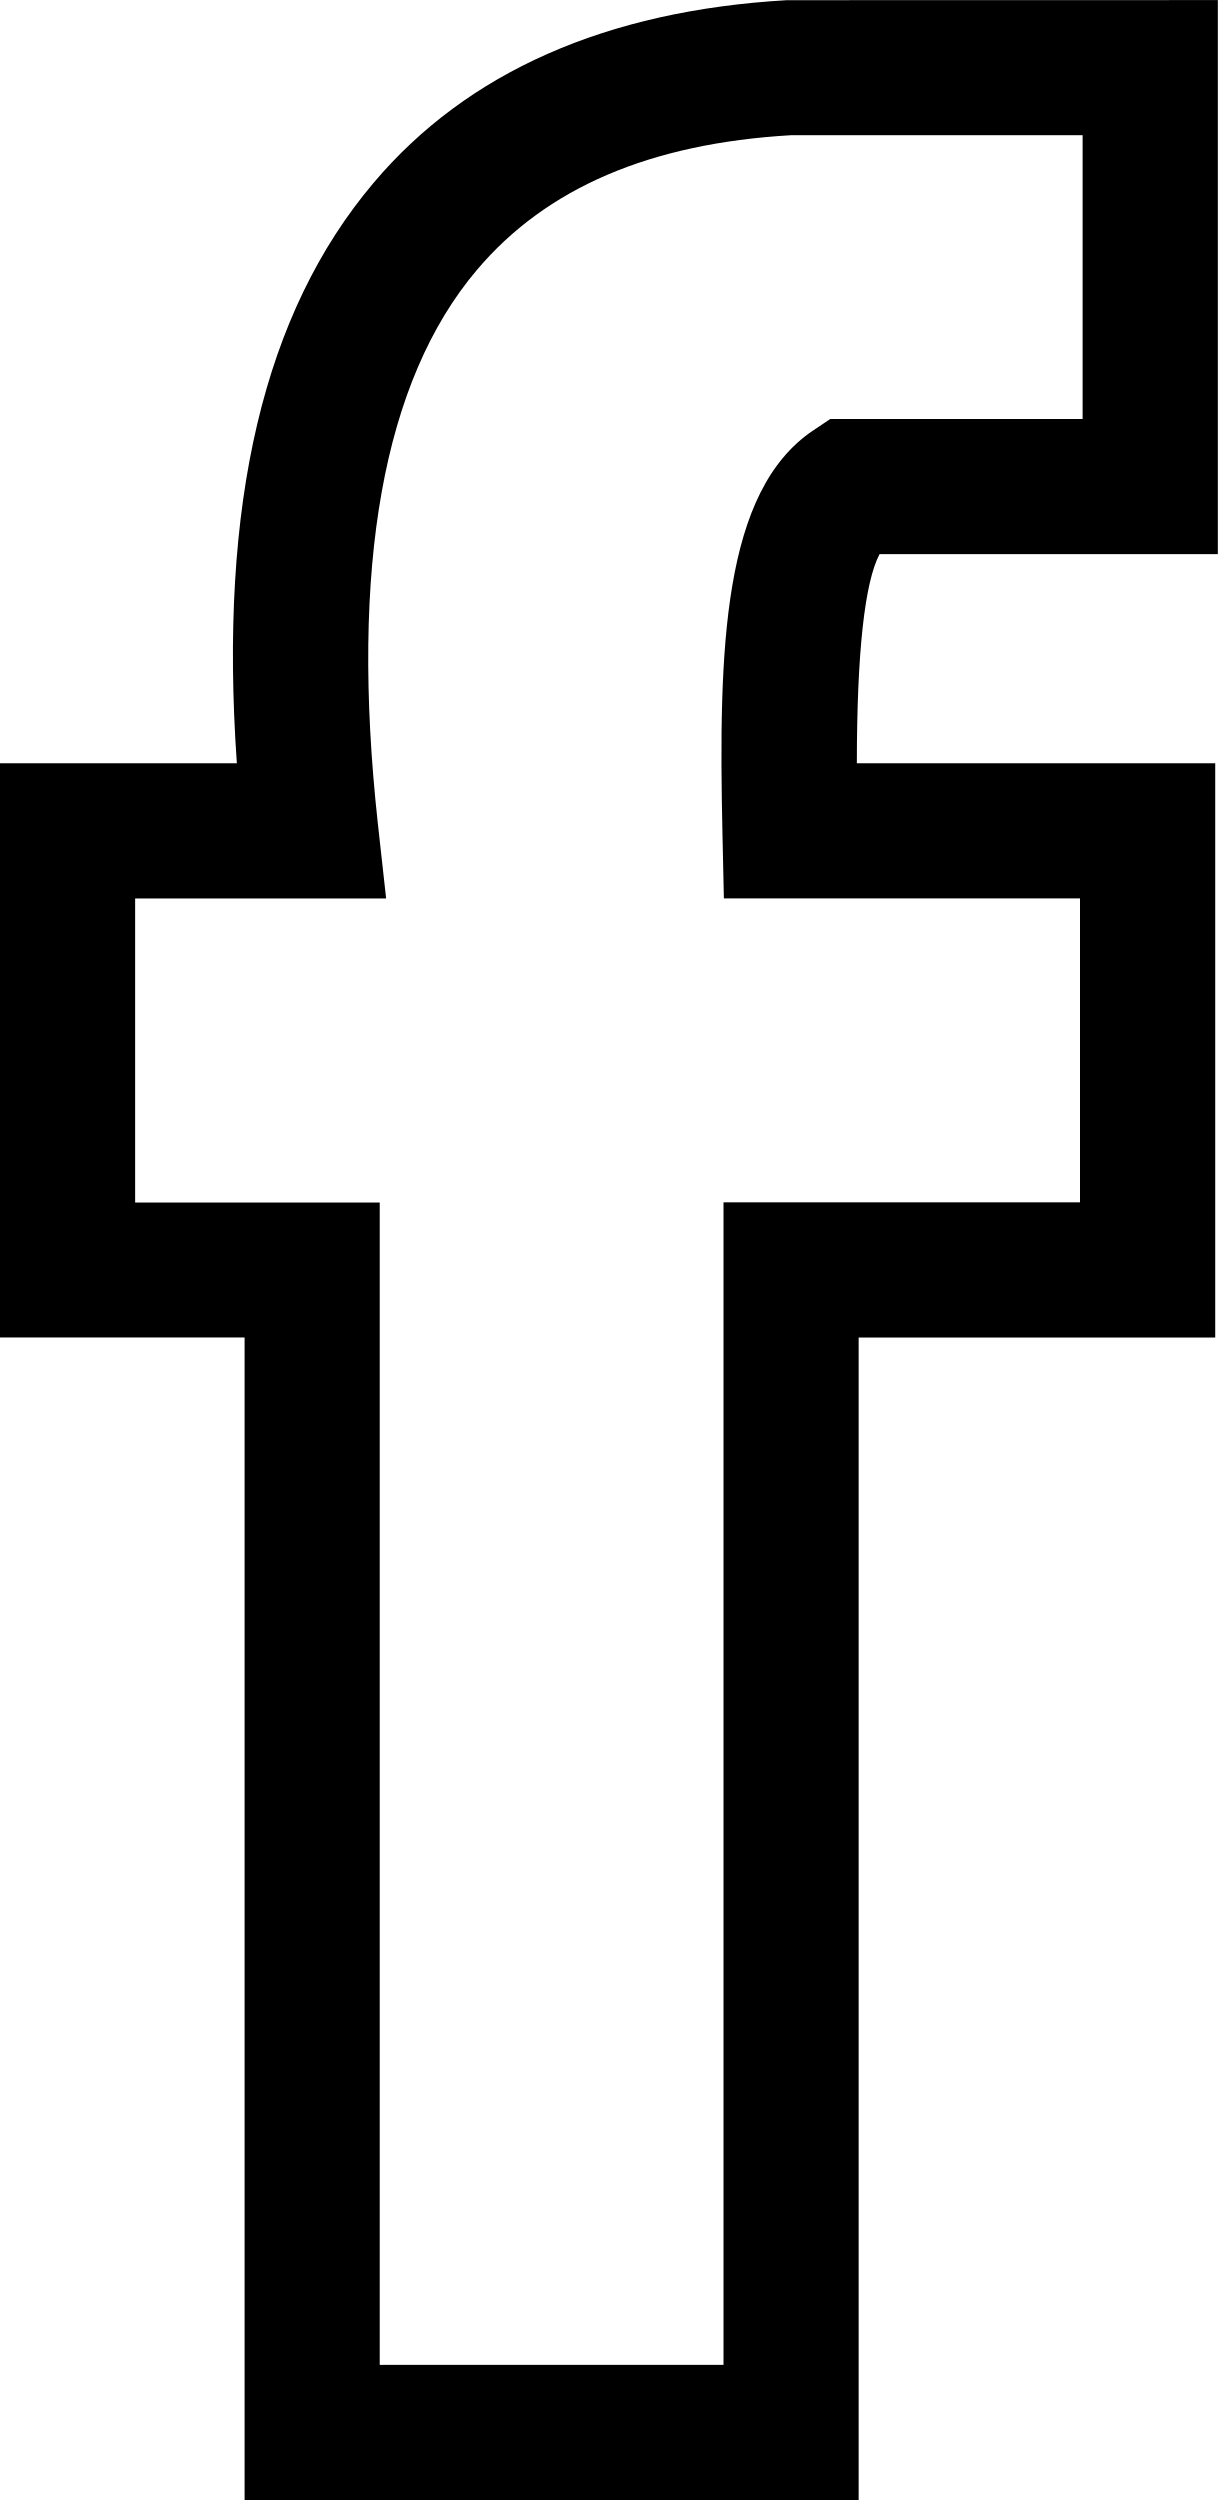
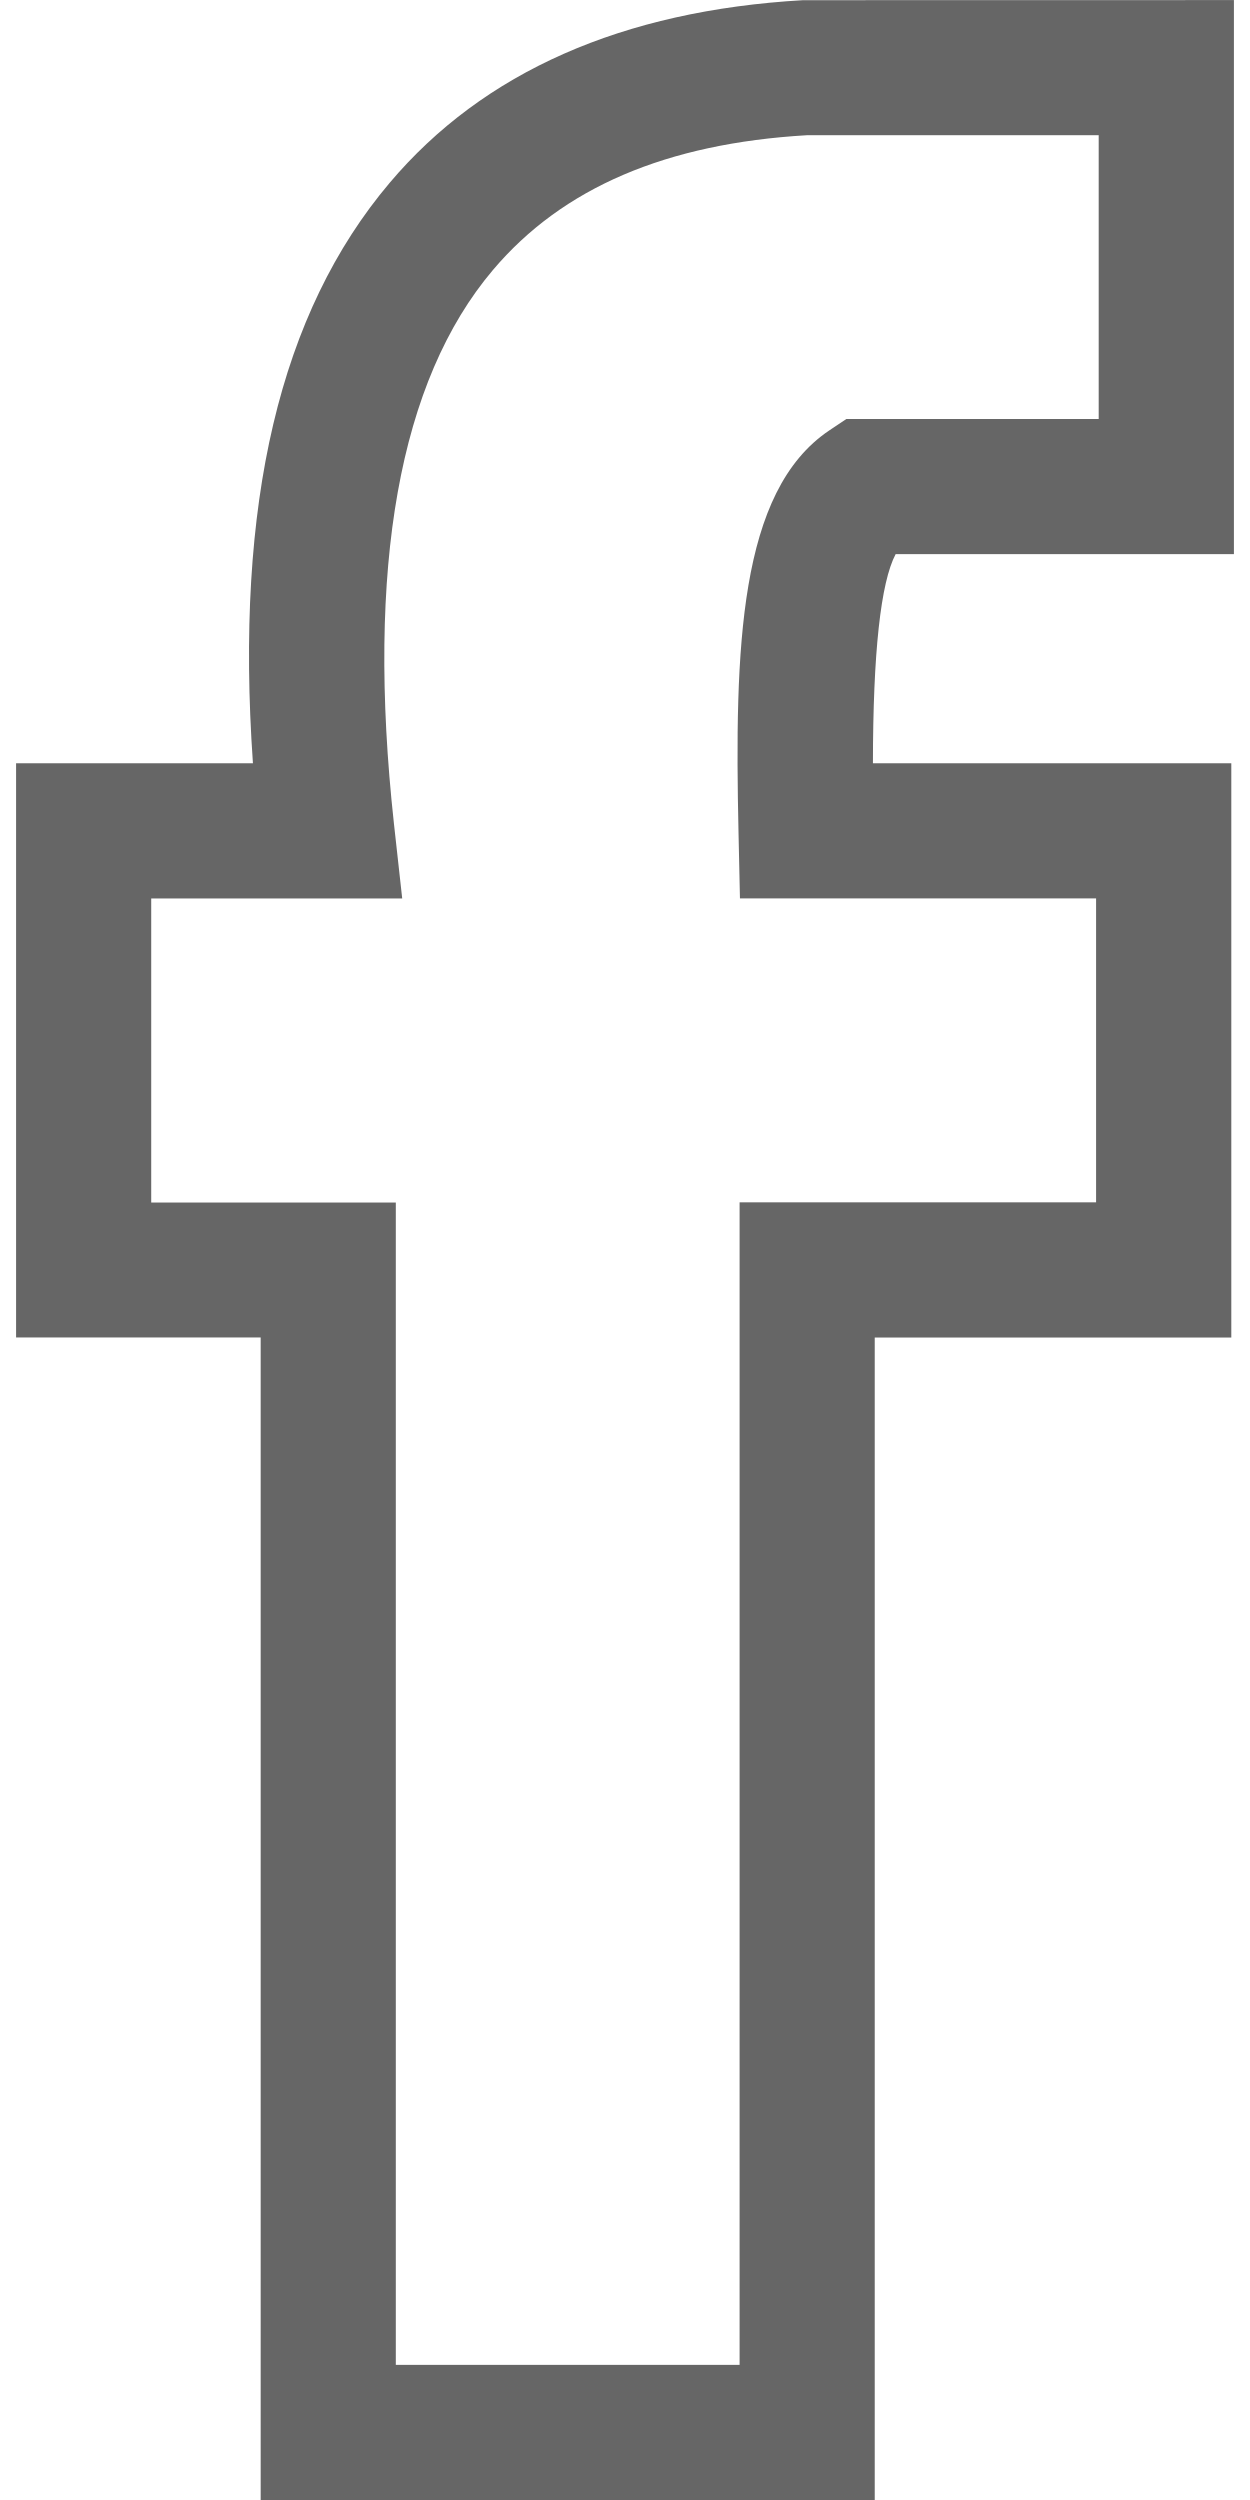
- <svg xmlns="http://www.w3.org/2000/svg" width="13.518" height="27.75" viewBox="34.789 -4.709 13.518 27.75">
-   <path d="M44.32 23.041h-6.816V10.137h-2.715V3.763h2.629c-.202-2.887.298-5 1.519-6.444 1.039-1.229 2.583-1.911 4.588-2.026l4.782-.001v6.15h-3.755c-.166.315-.251 1.093-.252 2.321h3.978v6.375H44.32v12.903zm-5.316-1.5h3.816V8.637h3.957V5.263h-3.953l-.016-.734c-.044-2.04.002-3.784 1.007-4.46l.19-.127h2.801v-3.15h-3.239c-1.557.091-2.711.581-3.485 1.496-1.041 1.231-1.41 3.298-1.099 6.144l.092.832h-2.786v3.375h2.715v12.902z" />
+ <svg xmlns="http://www.w3.org/2000/svg" width="14" height="28" viewBox="34.789 -4.709 13.518 27.75">
+   <path fill="#666666" d="M44.32 23.041h-6.816V10.137h-2.715V3.763h2.629c-.202-2.887.298-5 1.519-6.444 1.039-1.229 2.583-1.911 4.588-2.026l4.782-.001v6.15h-3.755c-.166.315-.251 1.093-.252 2.321h3.978v6.375H44.32v12.903zm-5.316-1.5h3.816V8.637h3.957V5.263h-3.953l-.016-.734c-.044-2.04.002-3.784 1.007-4.46l.19-.127h2.801v-3.15h-3.239c-1.557.091-2.711.581-3.485 1.496-1.041 1.231-1.41 3.298-1.099 6.144l.092.832h-2.786v3.375h2.715v12.902z" />
</svg>
